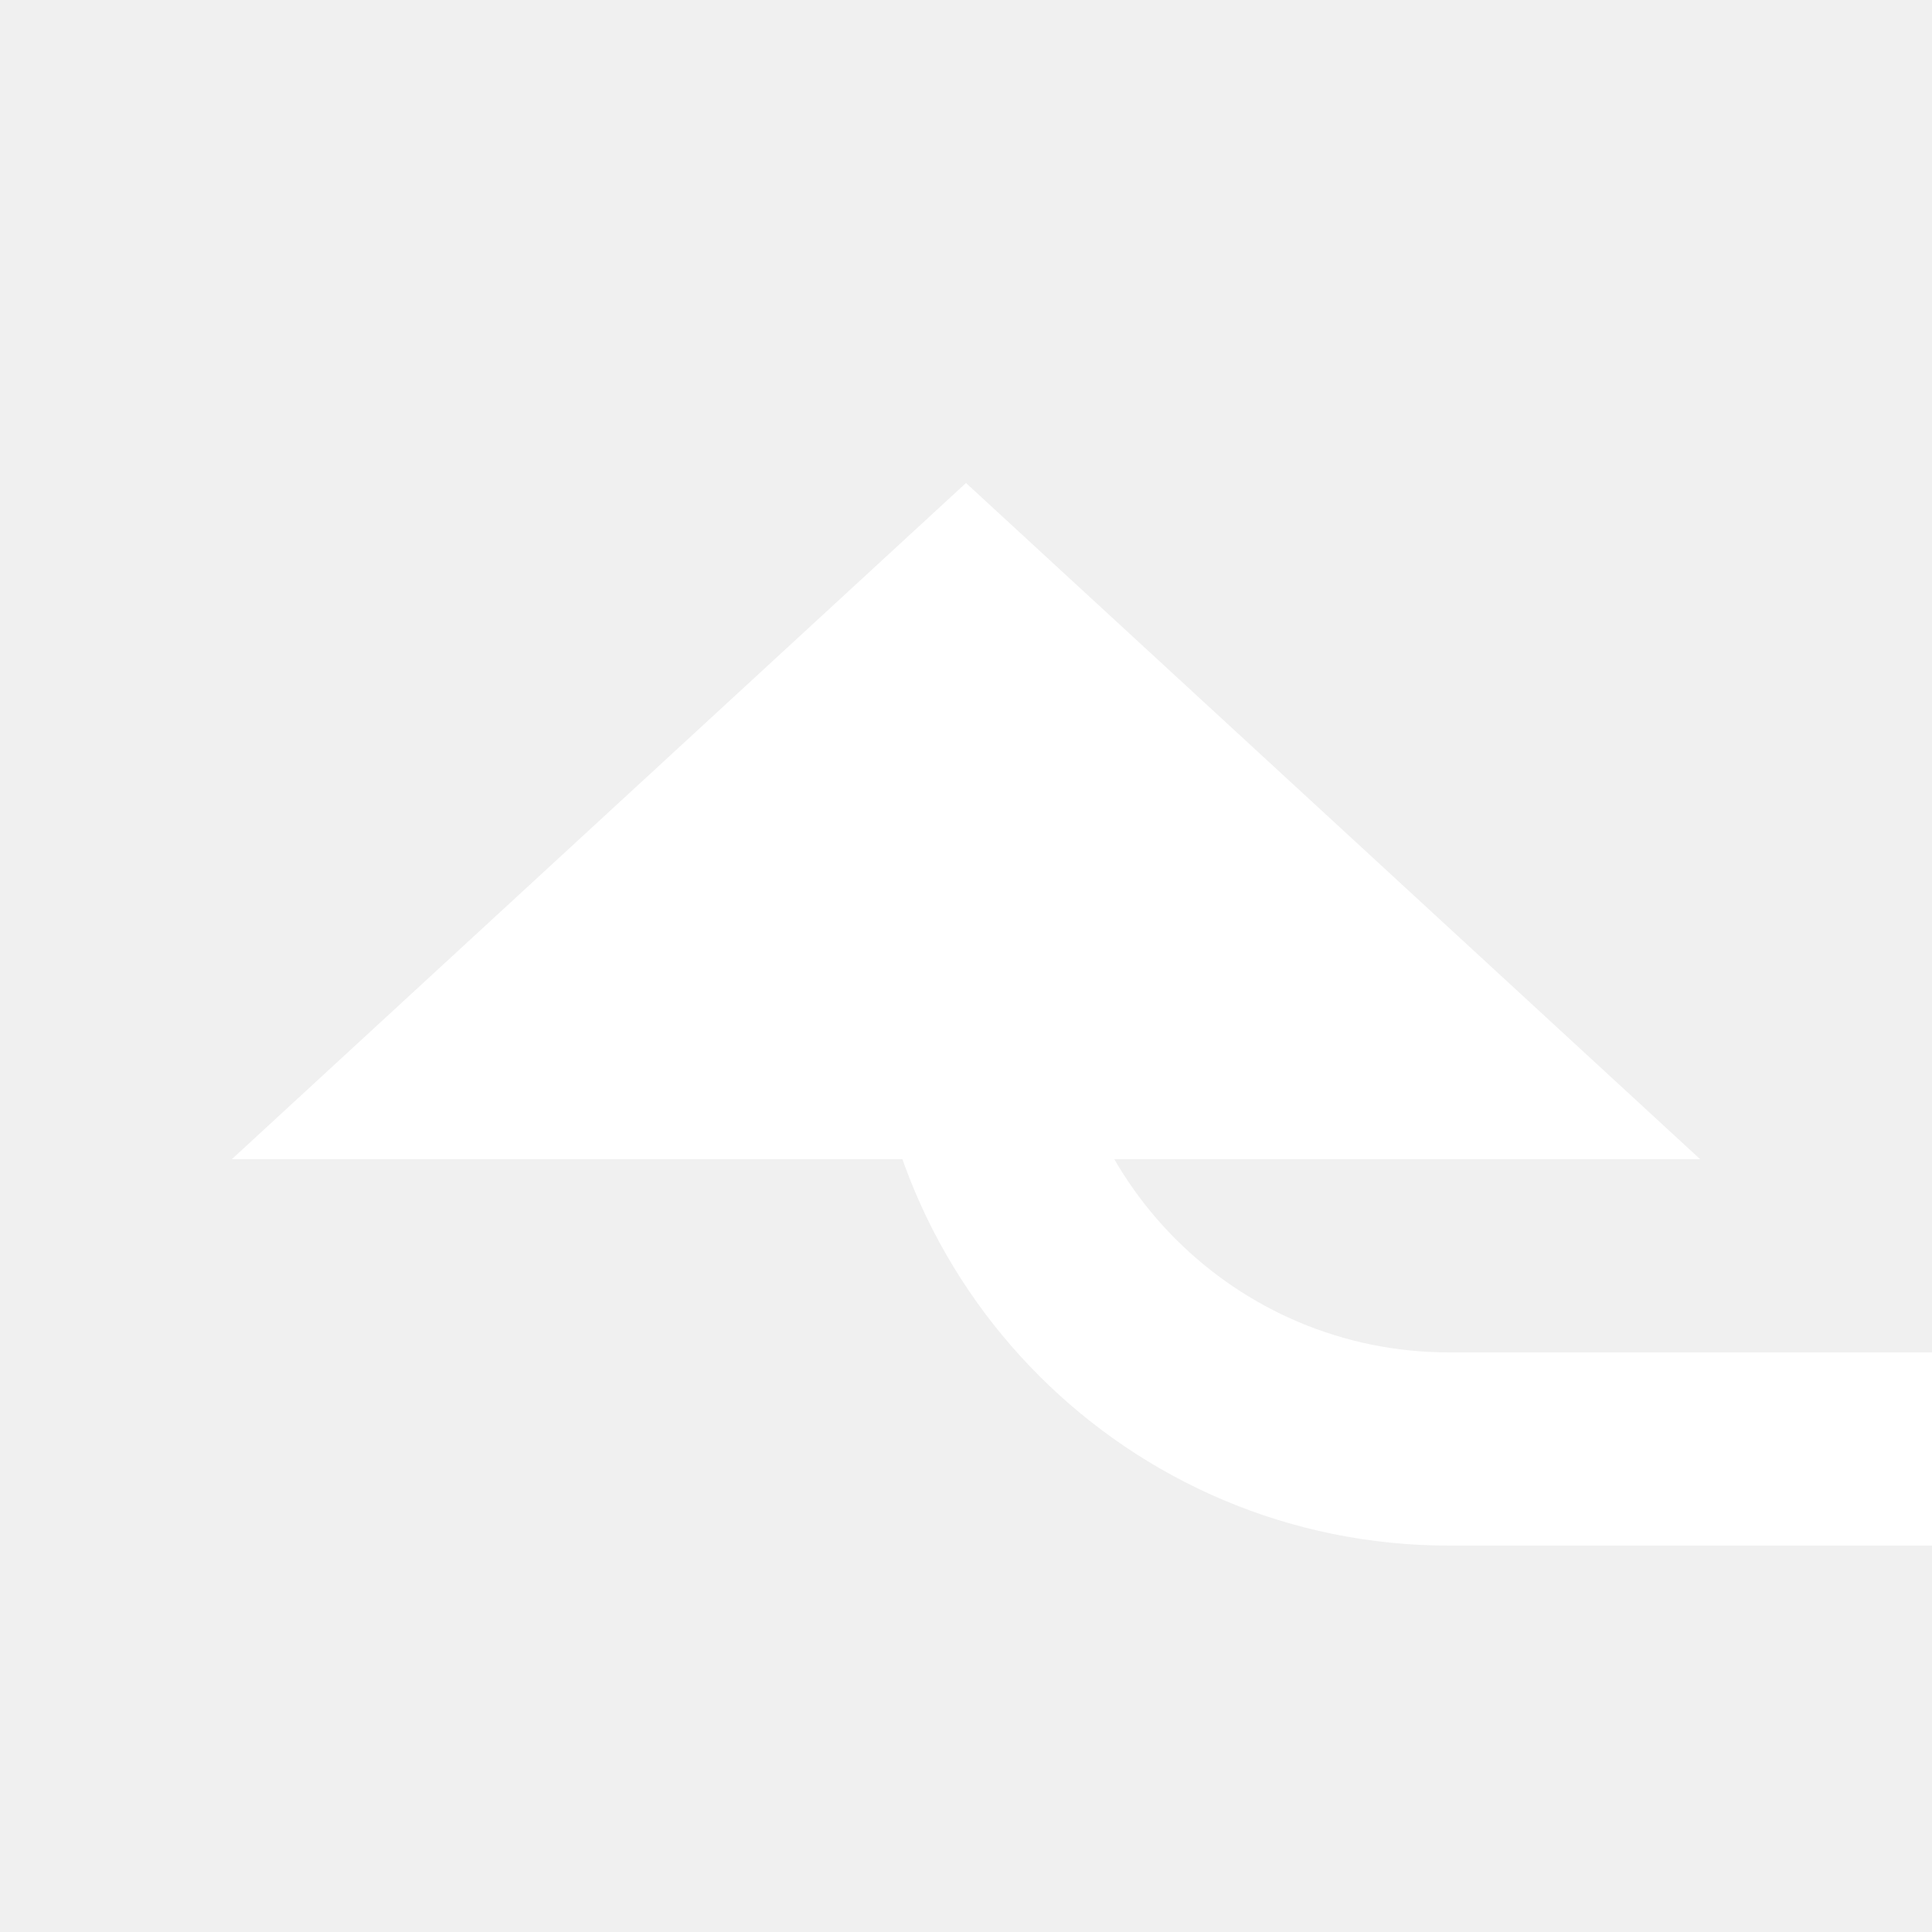
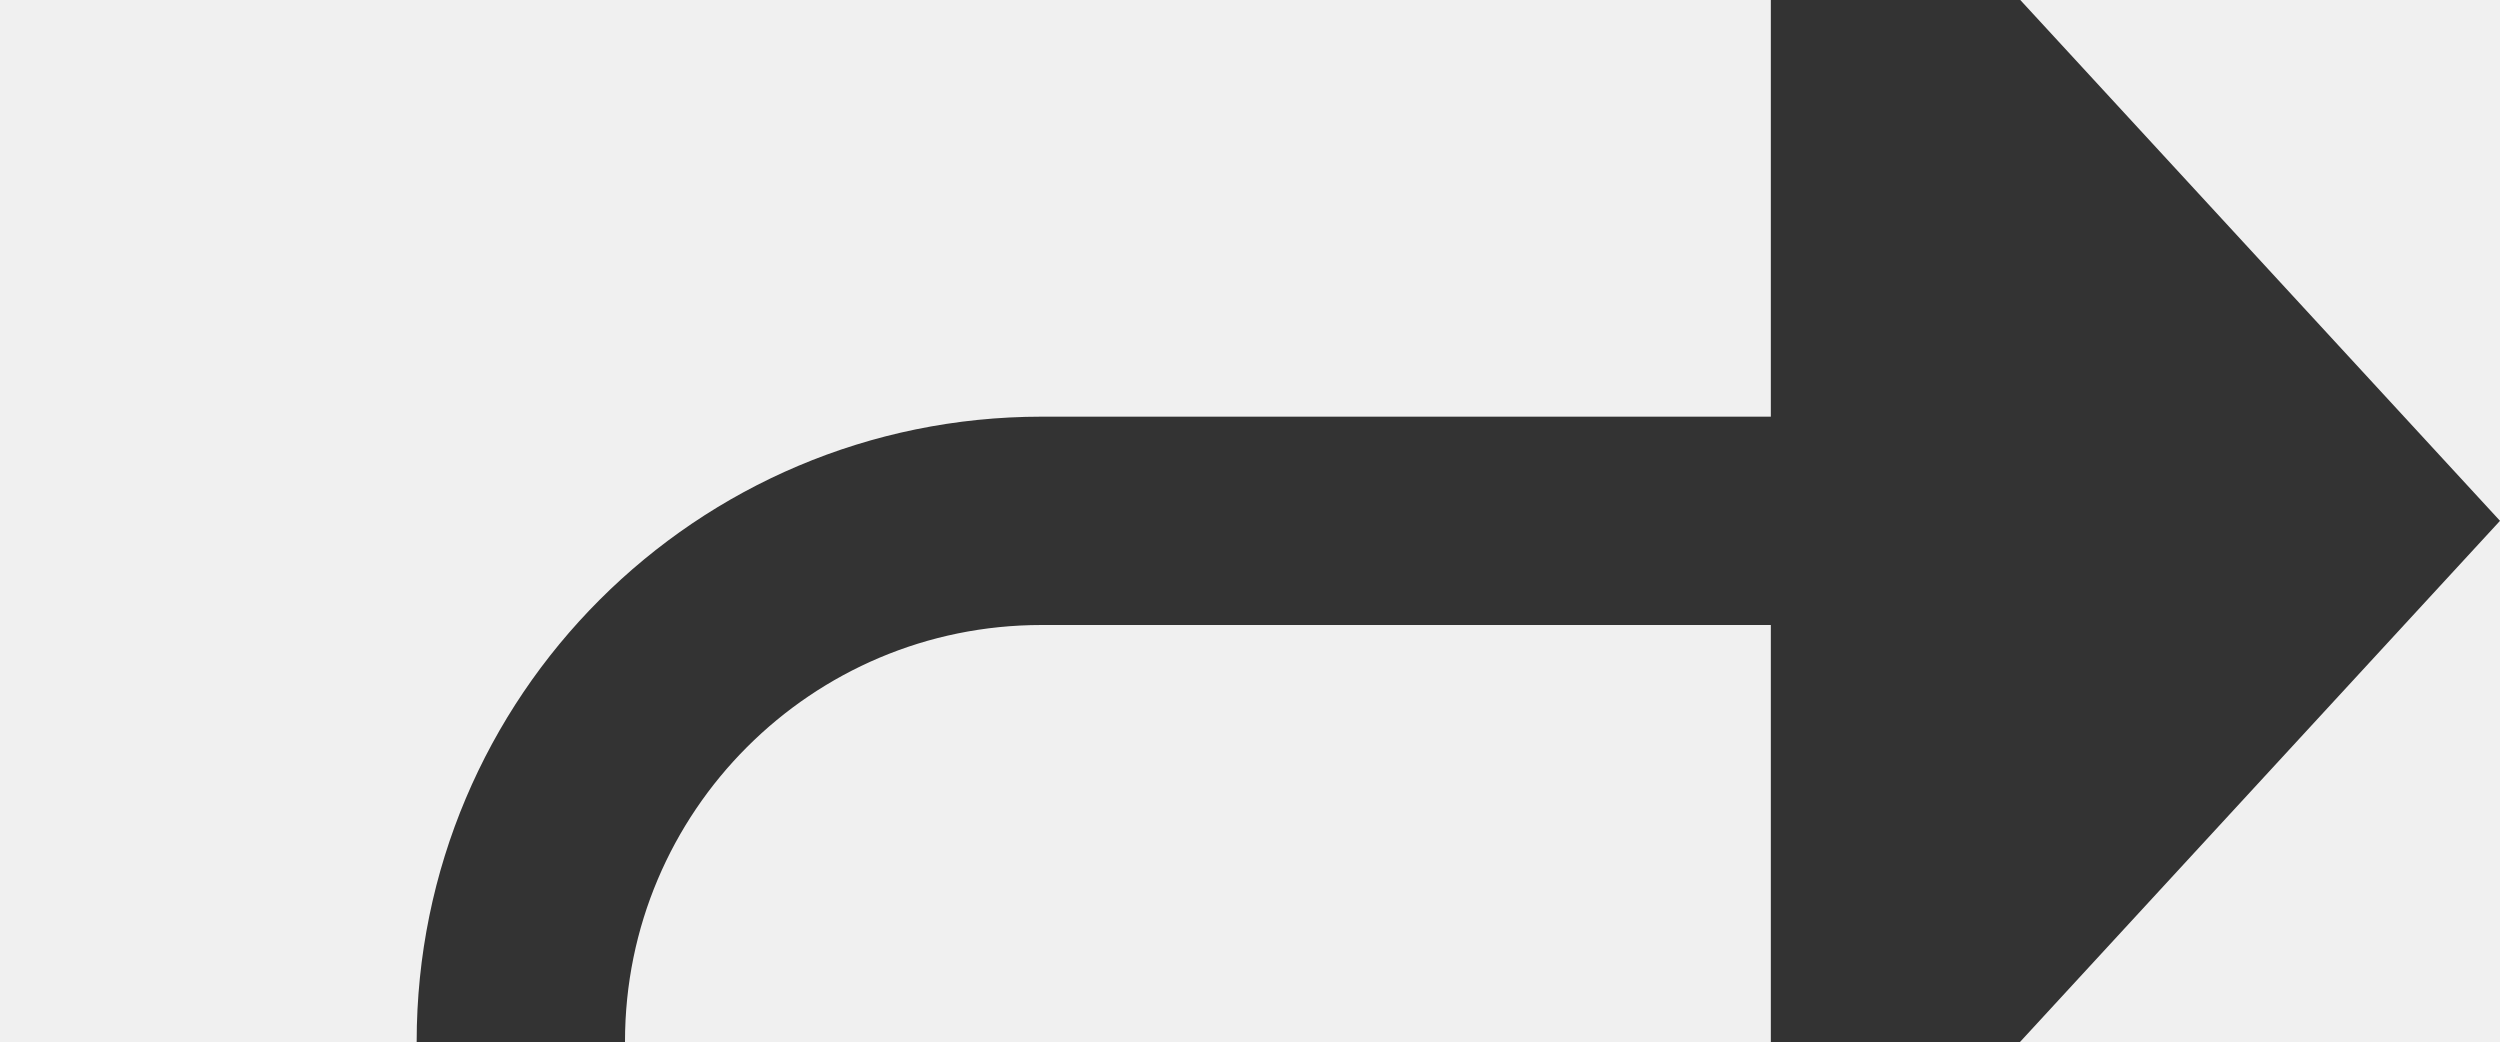
- <svg xmlns="http://www.w3.org/2000/svg" version="1.1" width="20px" height="20px" preserveAspectRatio="xMinYMid meet" viewBox="435 1442  20 18">
-   <path d="M 831 1467  L 831 1461  A 5 5 0 0 0 826 1456 L 450 1456  A 5 5 0 0 1 445 1451 " stroke-width="2" stroke="#ffffff" fill="none" />
-   <path d="M 452.6 1453  L 445 1446  L 437.4 1453  L 452.6 1453  Z " fill-rule="nonzero" fill="#ffffff" stroke="none" />
+ <svg xmlns="http://www.w3.org/2000/svg" version="1.1" width="24px" height="10px" preserveAspectRatio="xMinYMid meet" viewBox="975 1778  24 8">
+   <path d="M 419 1831  L 419 1845  A 5 5 0 0 0 424 1850 L 975 1850  A 5 5 0 0 0 980 1845 L 980 1787  A 5 5 0 0 1 985 1782 L 993 1782  " stroke-width="2" stroke="#333333" fill="none" />
+   <path d="M 992 1789.6  L 999 1782  L 992 1774.4  L 992 1789.6  Z " fill-rule="nonzero" fill="#333333" stroke="none" />
</svg>
